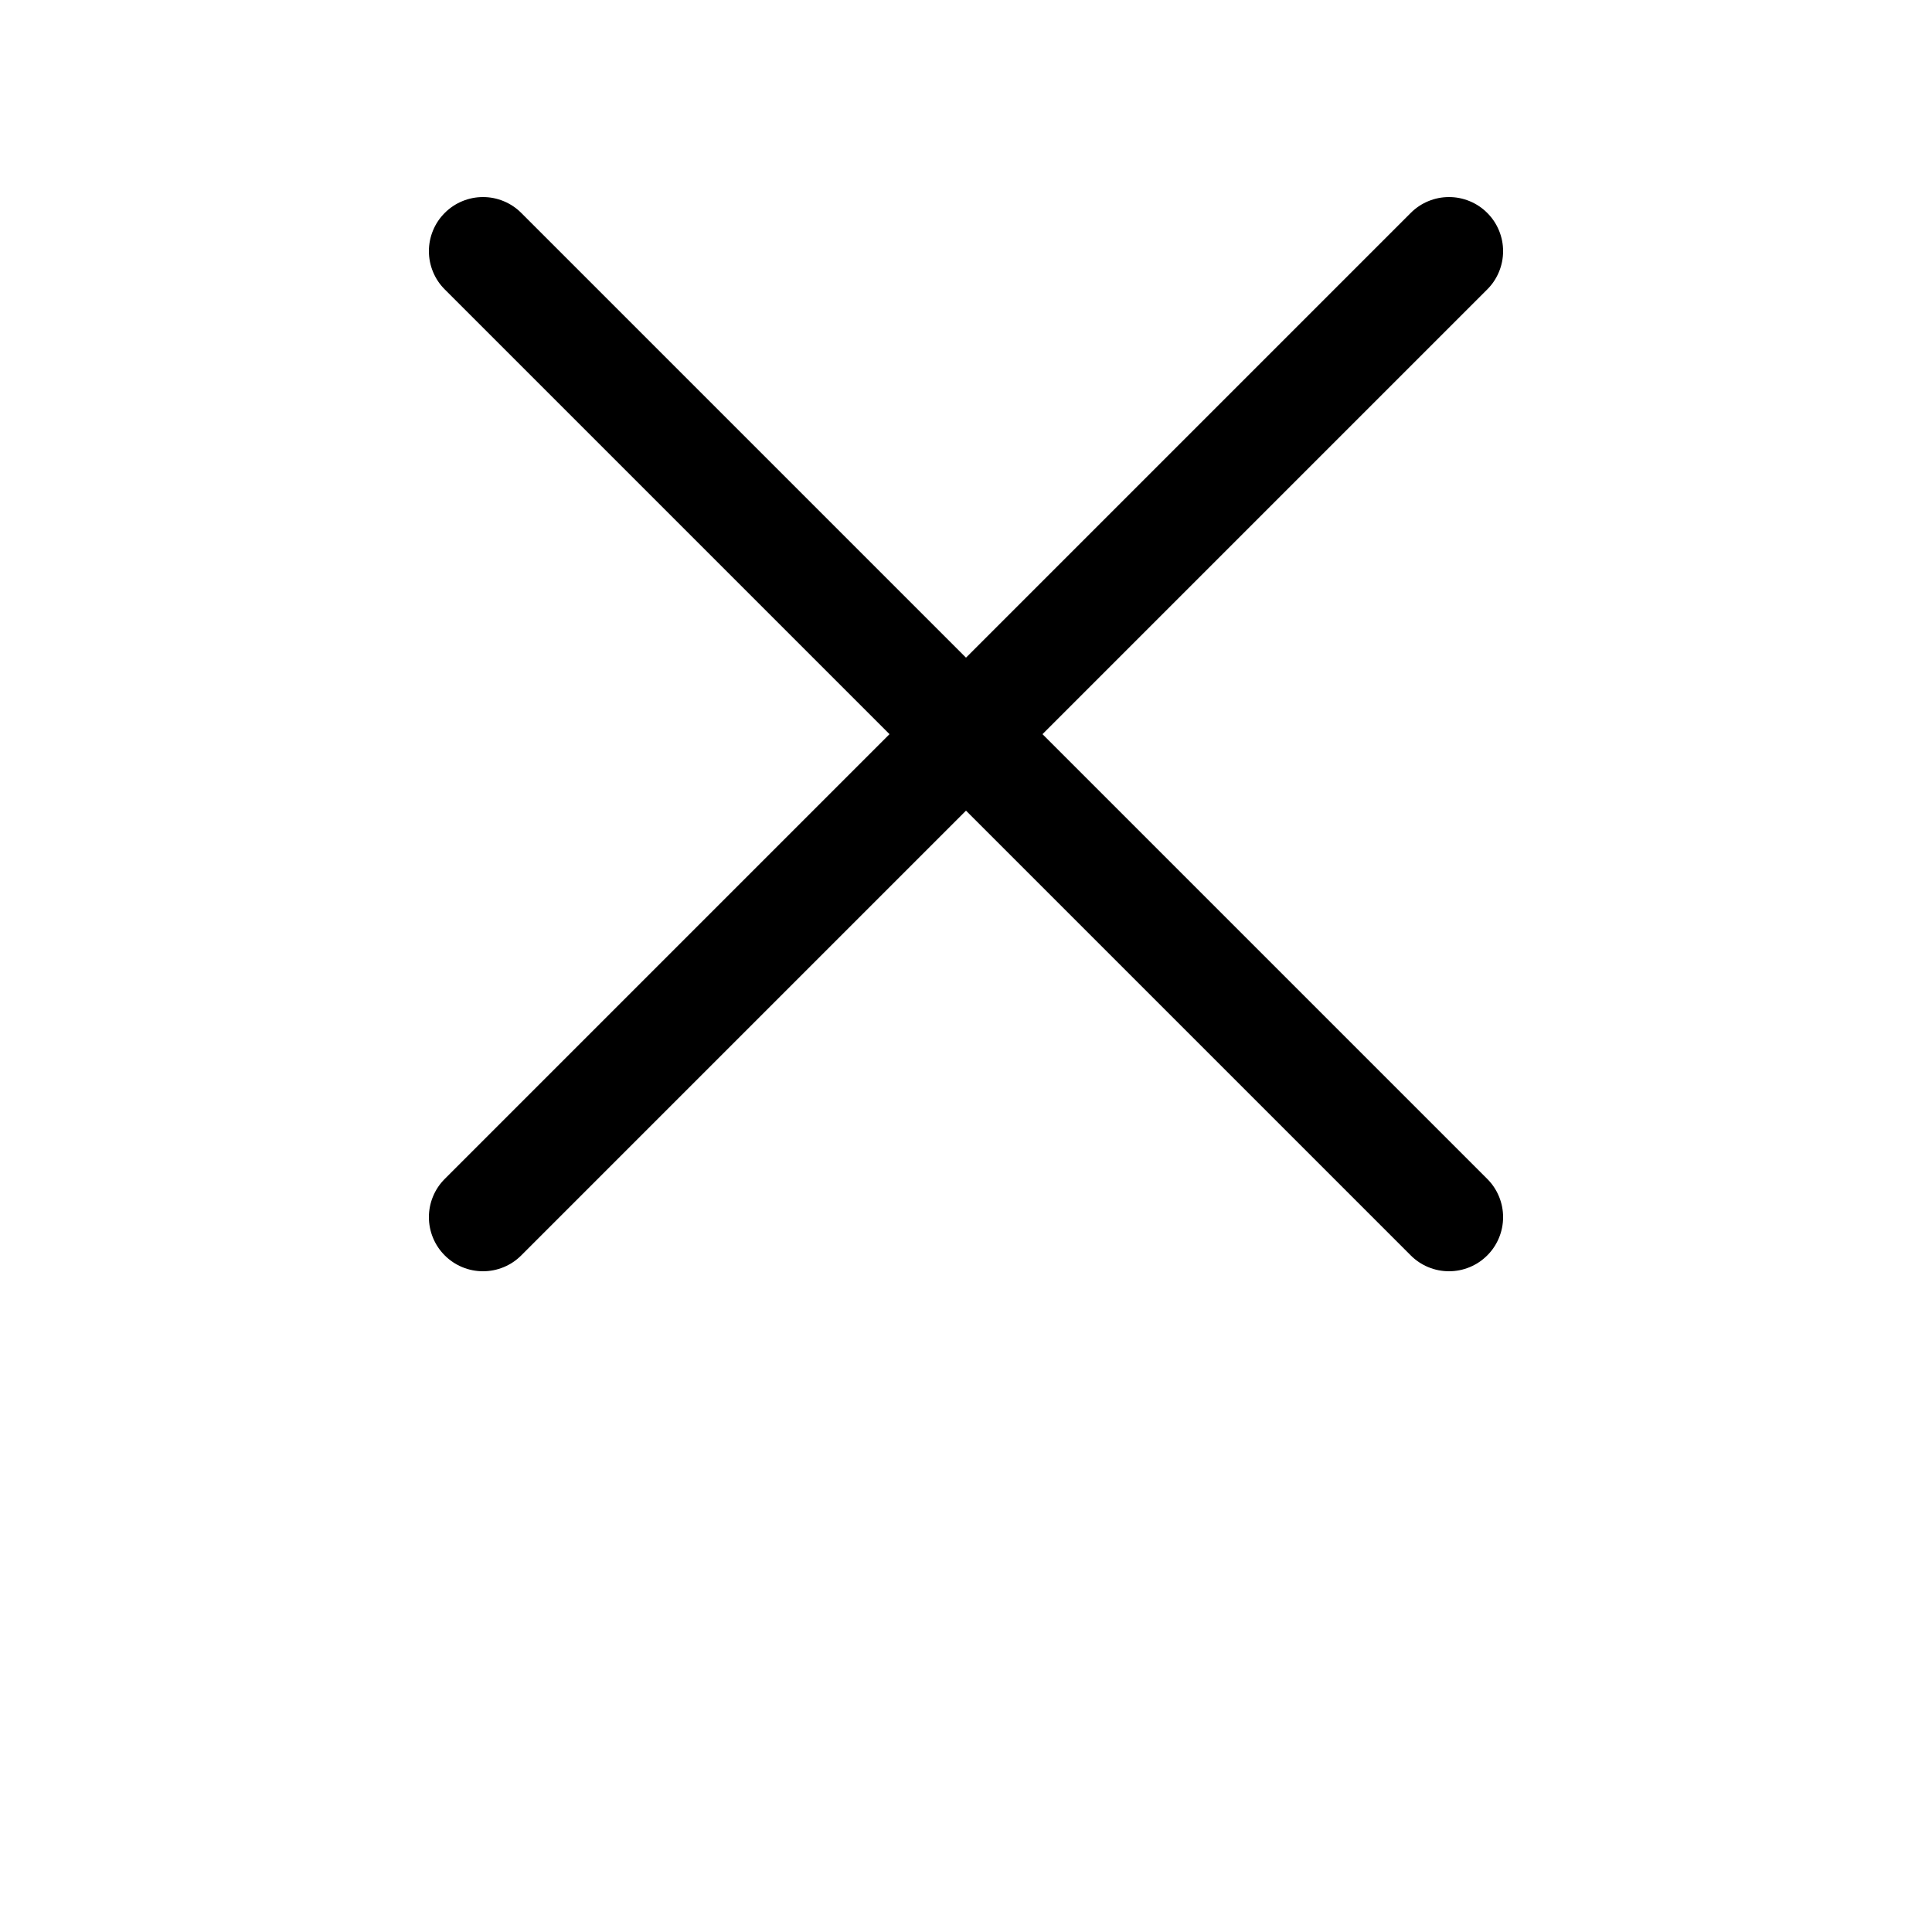
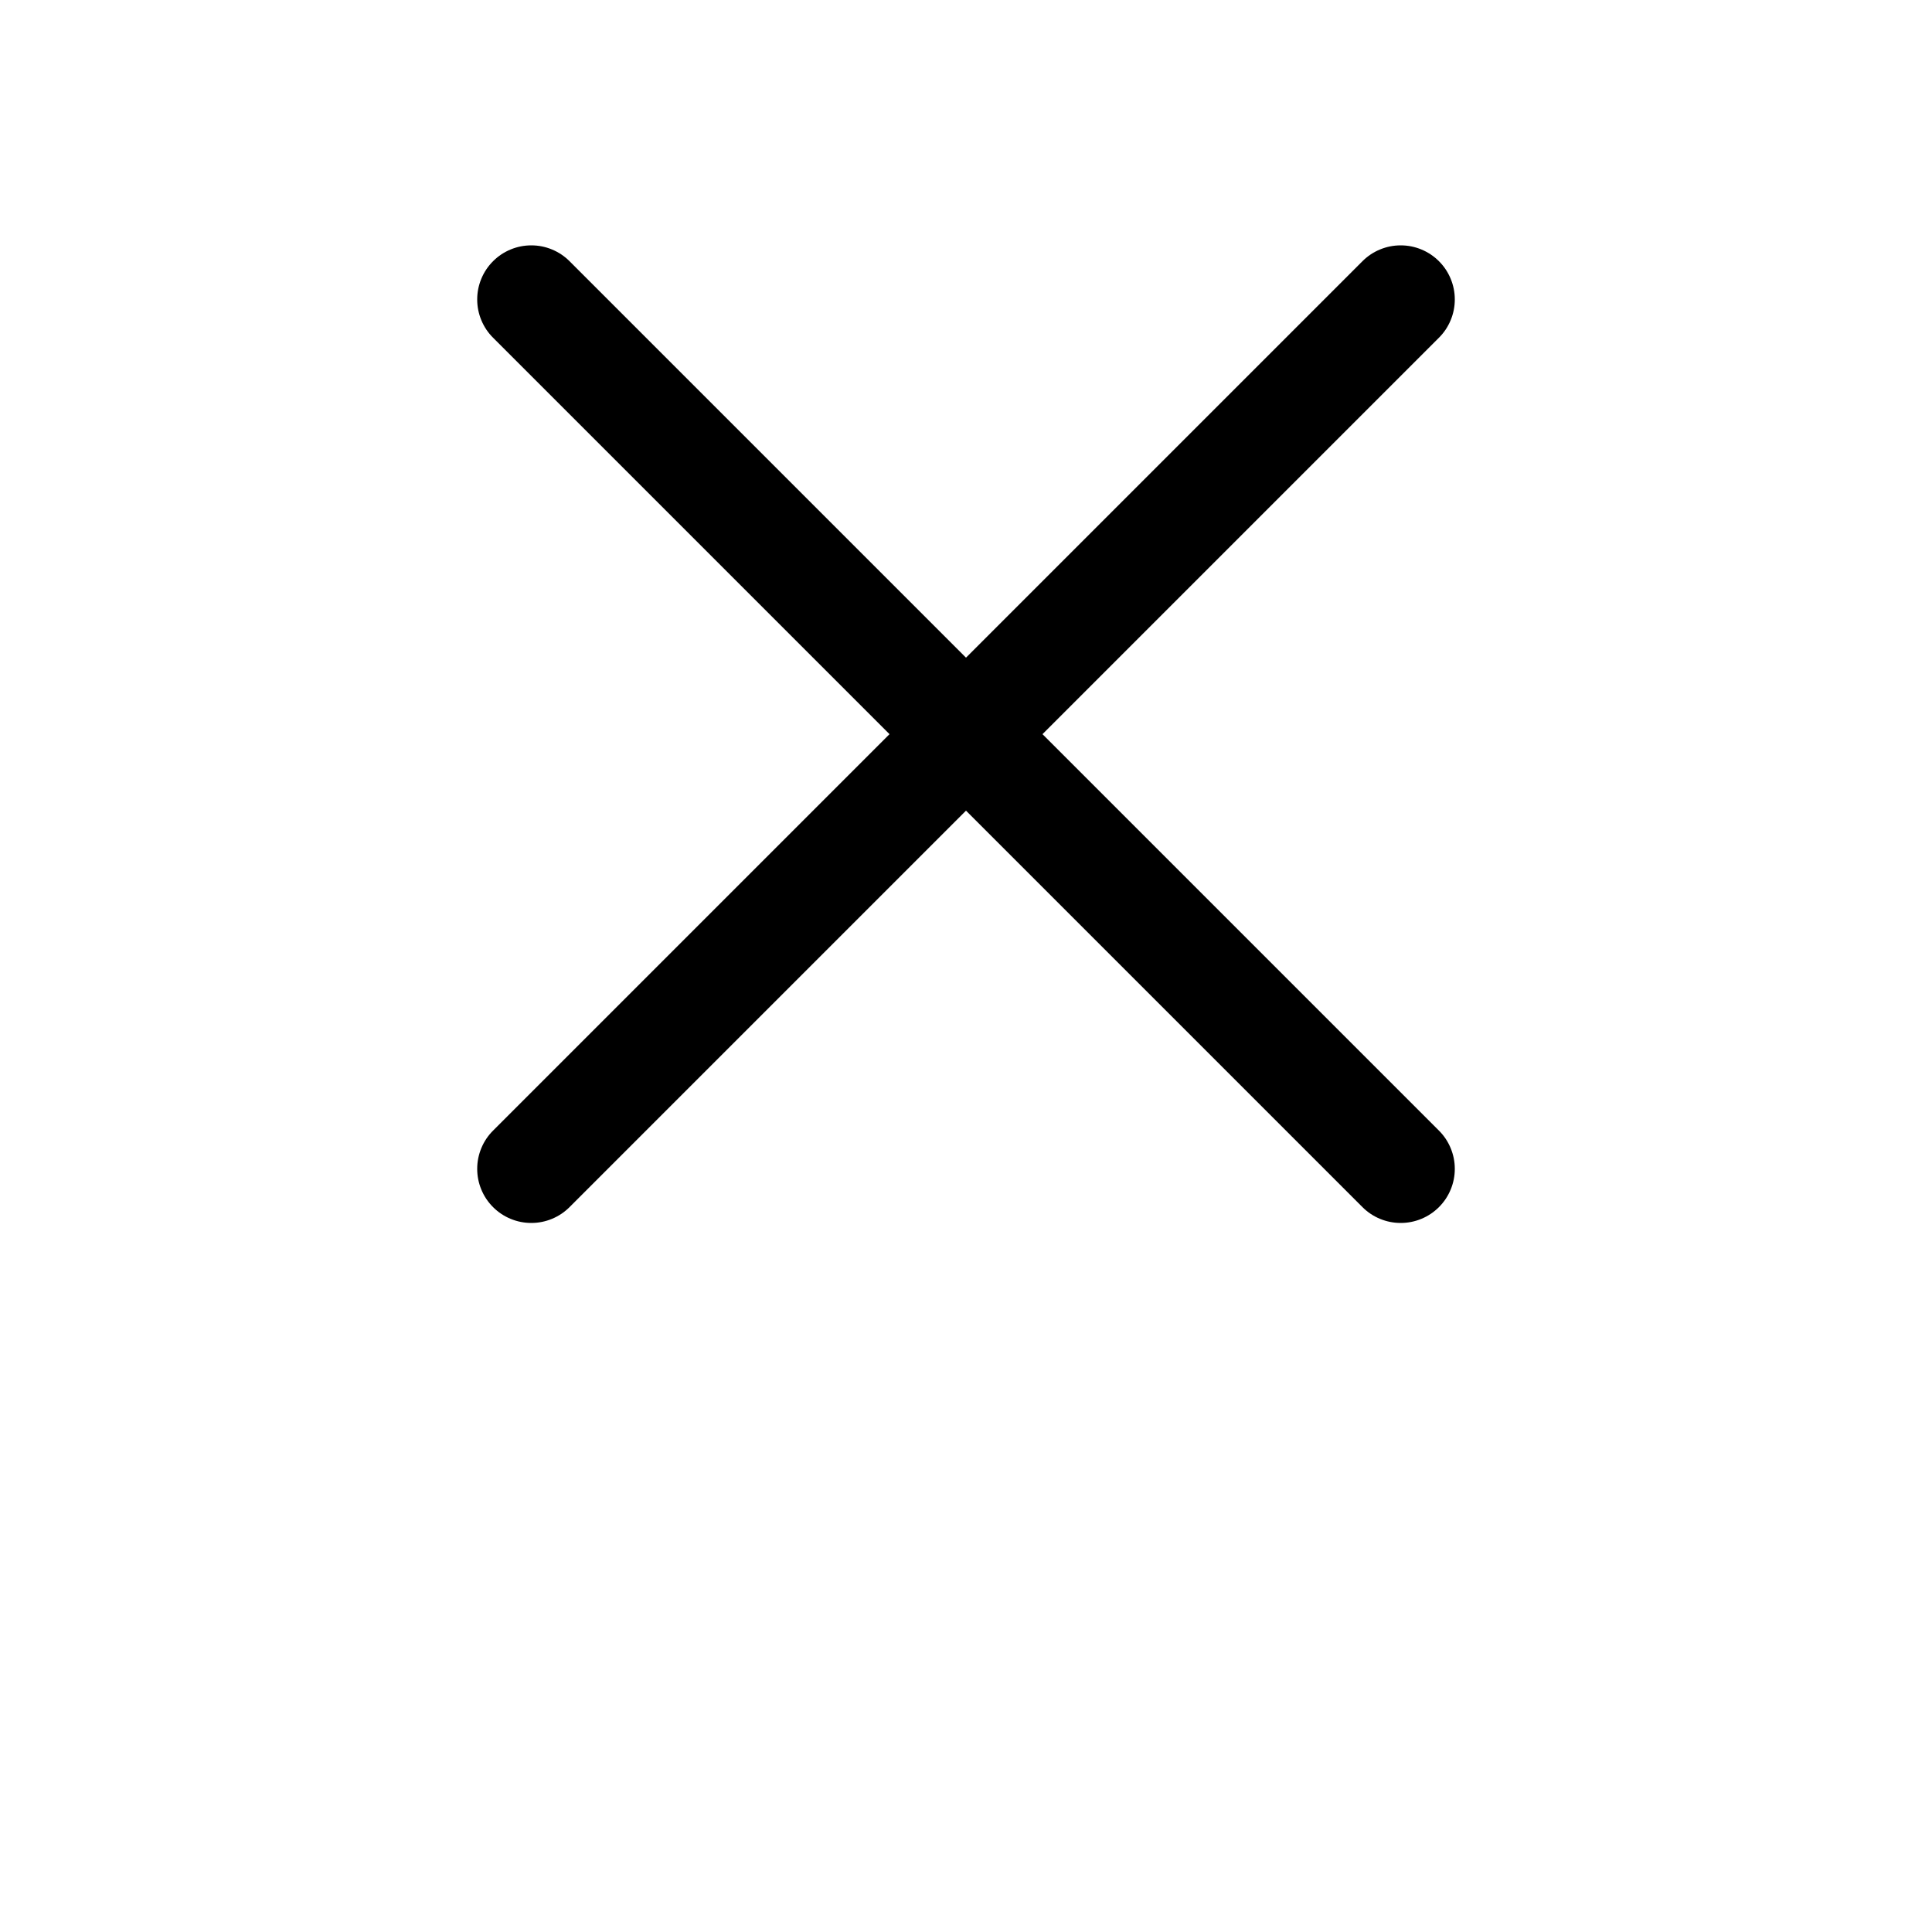
<svg xmlns="http://www.w3.org/2000/svg" viewBox="0 0 1000 1000">
-   <path d="M269.799 649.799Q265.861 653.737 260.715 655.869Q255.57 658 250 658Q244.43 658 239.285 655.869Q234.139 653.737 230.201 649.799Q226.263 645.861 224.131 640.715Q222 635.57 222 630Q222 624.43 224.131 619.285Q226.263 614.139 230.201 610.201L460.402 380.0L230.201 149.799Q226.263 145.861 224.131 140.715Q222 135.57 222 130Q222 124.43 224.131 119.285Q226.263 114.139 230.201 110.201Q234.139 106.263 239.285 104.131Q244.43 102 250 102Q255.57 102 260.715 104.131Q265.861 106.263 269.799 110.201L500.0 340.402L730.201 110.201Q734.139 106.263 739.285 104.131Q744.43 102 750 102Q755.569 102 760.715 104.131Q765.861 106.263 769.799 110.201Q773.737 114.139 775.869 119.285Q778 124.43 778 130Q778 135.57 775.869 140.715Q773.737 145.861 769.799 149.799L539.598 380.0L769.799 610.201Q773.737 614.139 775.869 619.285Q778 624.43 778 630Q778 635.57 775.869 640.715Q773.737 645.861 769.799 649.799Q765.861 653.737 760.715 655.869Q755.57 658 750 658Q744.43 658 739.285 655.869Q734.139 653.737 730.201 649.799L500.0 419.598Z" />
+   <path d="M294.799 624.799Q290.861 628.737 285.715 630.869Q280.57 633 275 633Q269.43 633 264.285 630.869Q259.139 628.737 255.201 624.799Q251.263 620.861 249.131 615.715Q247 610.57 247 605Q247 599.43 249.131 594.285Q251.263 589.139 255.201 585.201L460.402 380.0L255.201 174.799Q251.263 170.861 249.131 165.715Q247 160.57 247 155Q247 149.431 249.131 144.285Q251.263 139.139 255.201 135.201Q259.139 131.263 264.285 129.131Q269.43 127 275 127Q280.57 127 285.715 129.131Q290.861 131.263 294.799 135.201L500.0 340.402L705.201 135.201Q709.139 131.263 714.285 129.131Q719.43 127 725 127Q730.569 127 735.715 129.131Q740.861 131.263 744.799 135.201Q748.737 139.139 750.869 144.285Q753 149.431 753 155Q753 160.57 750.869 165.715Q748.737 170.861 744.799 174.799L539.598 380.0L744.799 585.201Q748.737 589.139 750.869 594.285Q753 599.43 753 605Q753 610.57 750.869 615.715Q748.737 620.861 744.799 624.799Q740.861 628.737 735.715 630.869Q730.569 633 725 633Q719.43 633 714.285 630.869Q709.139 628.737 705.201 624.799L500.0 419.598Z" />
</svg>
